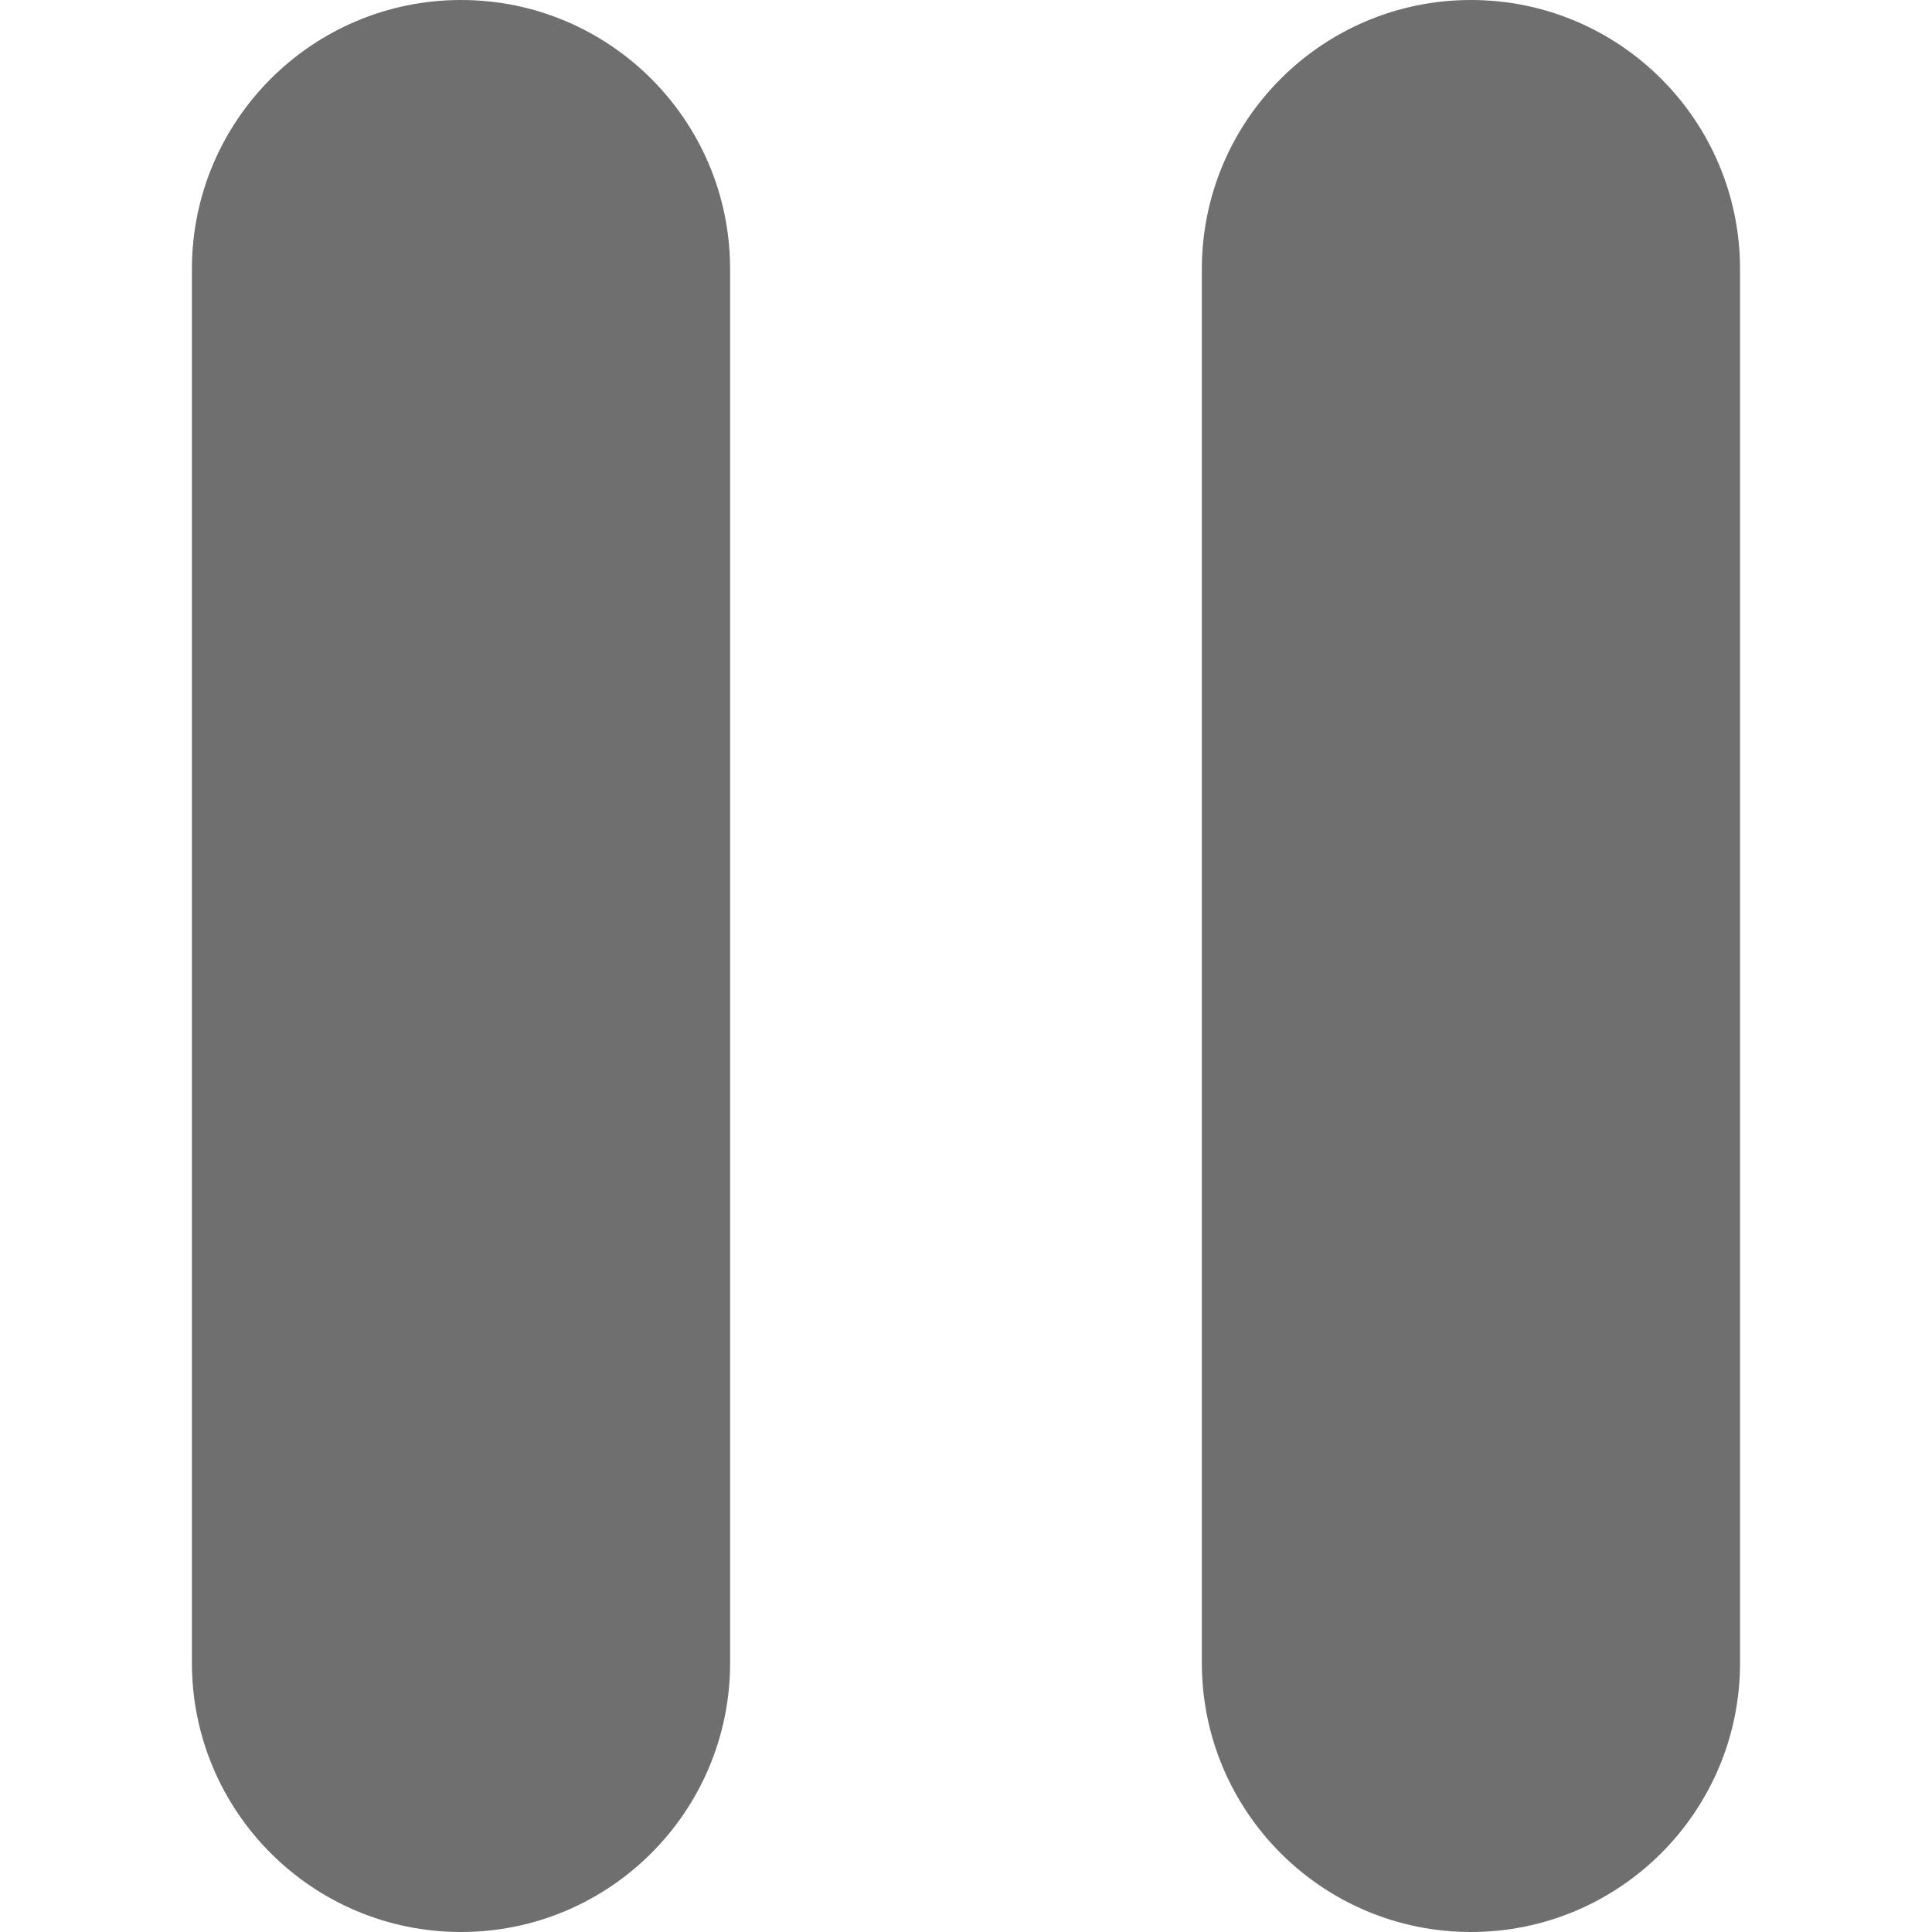
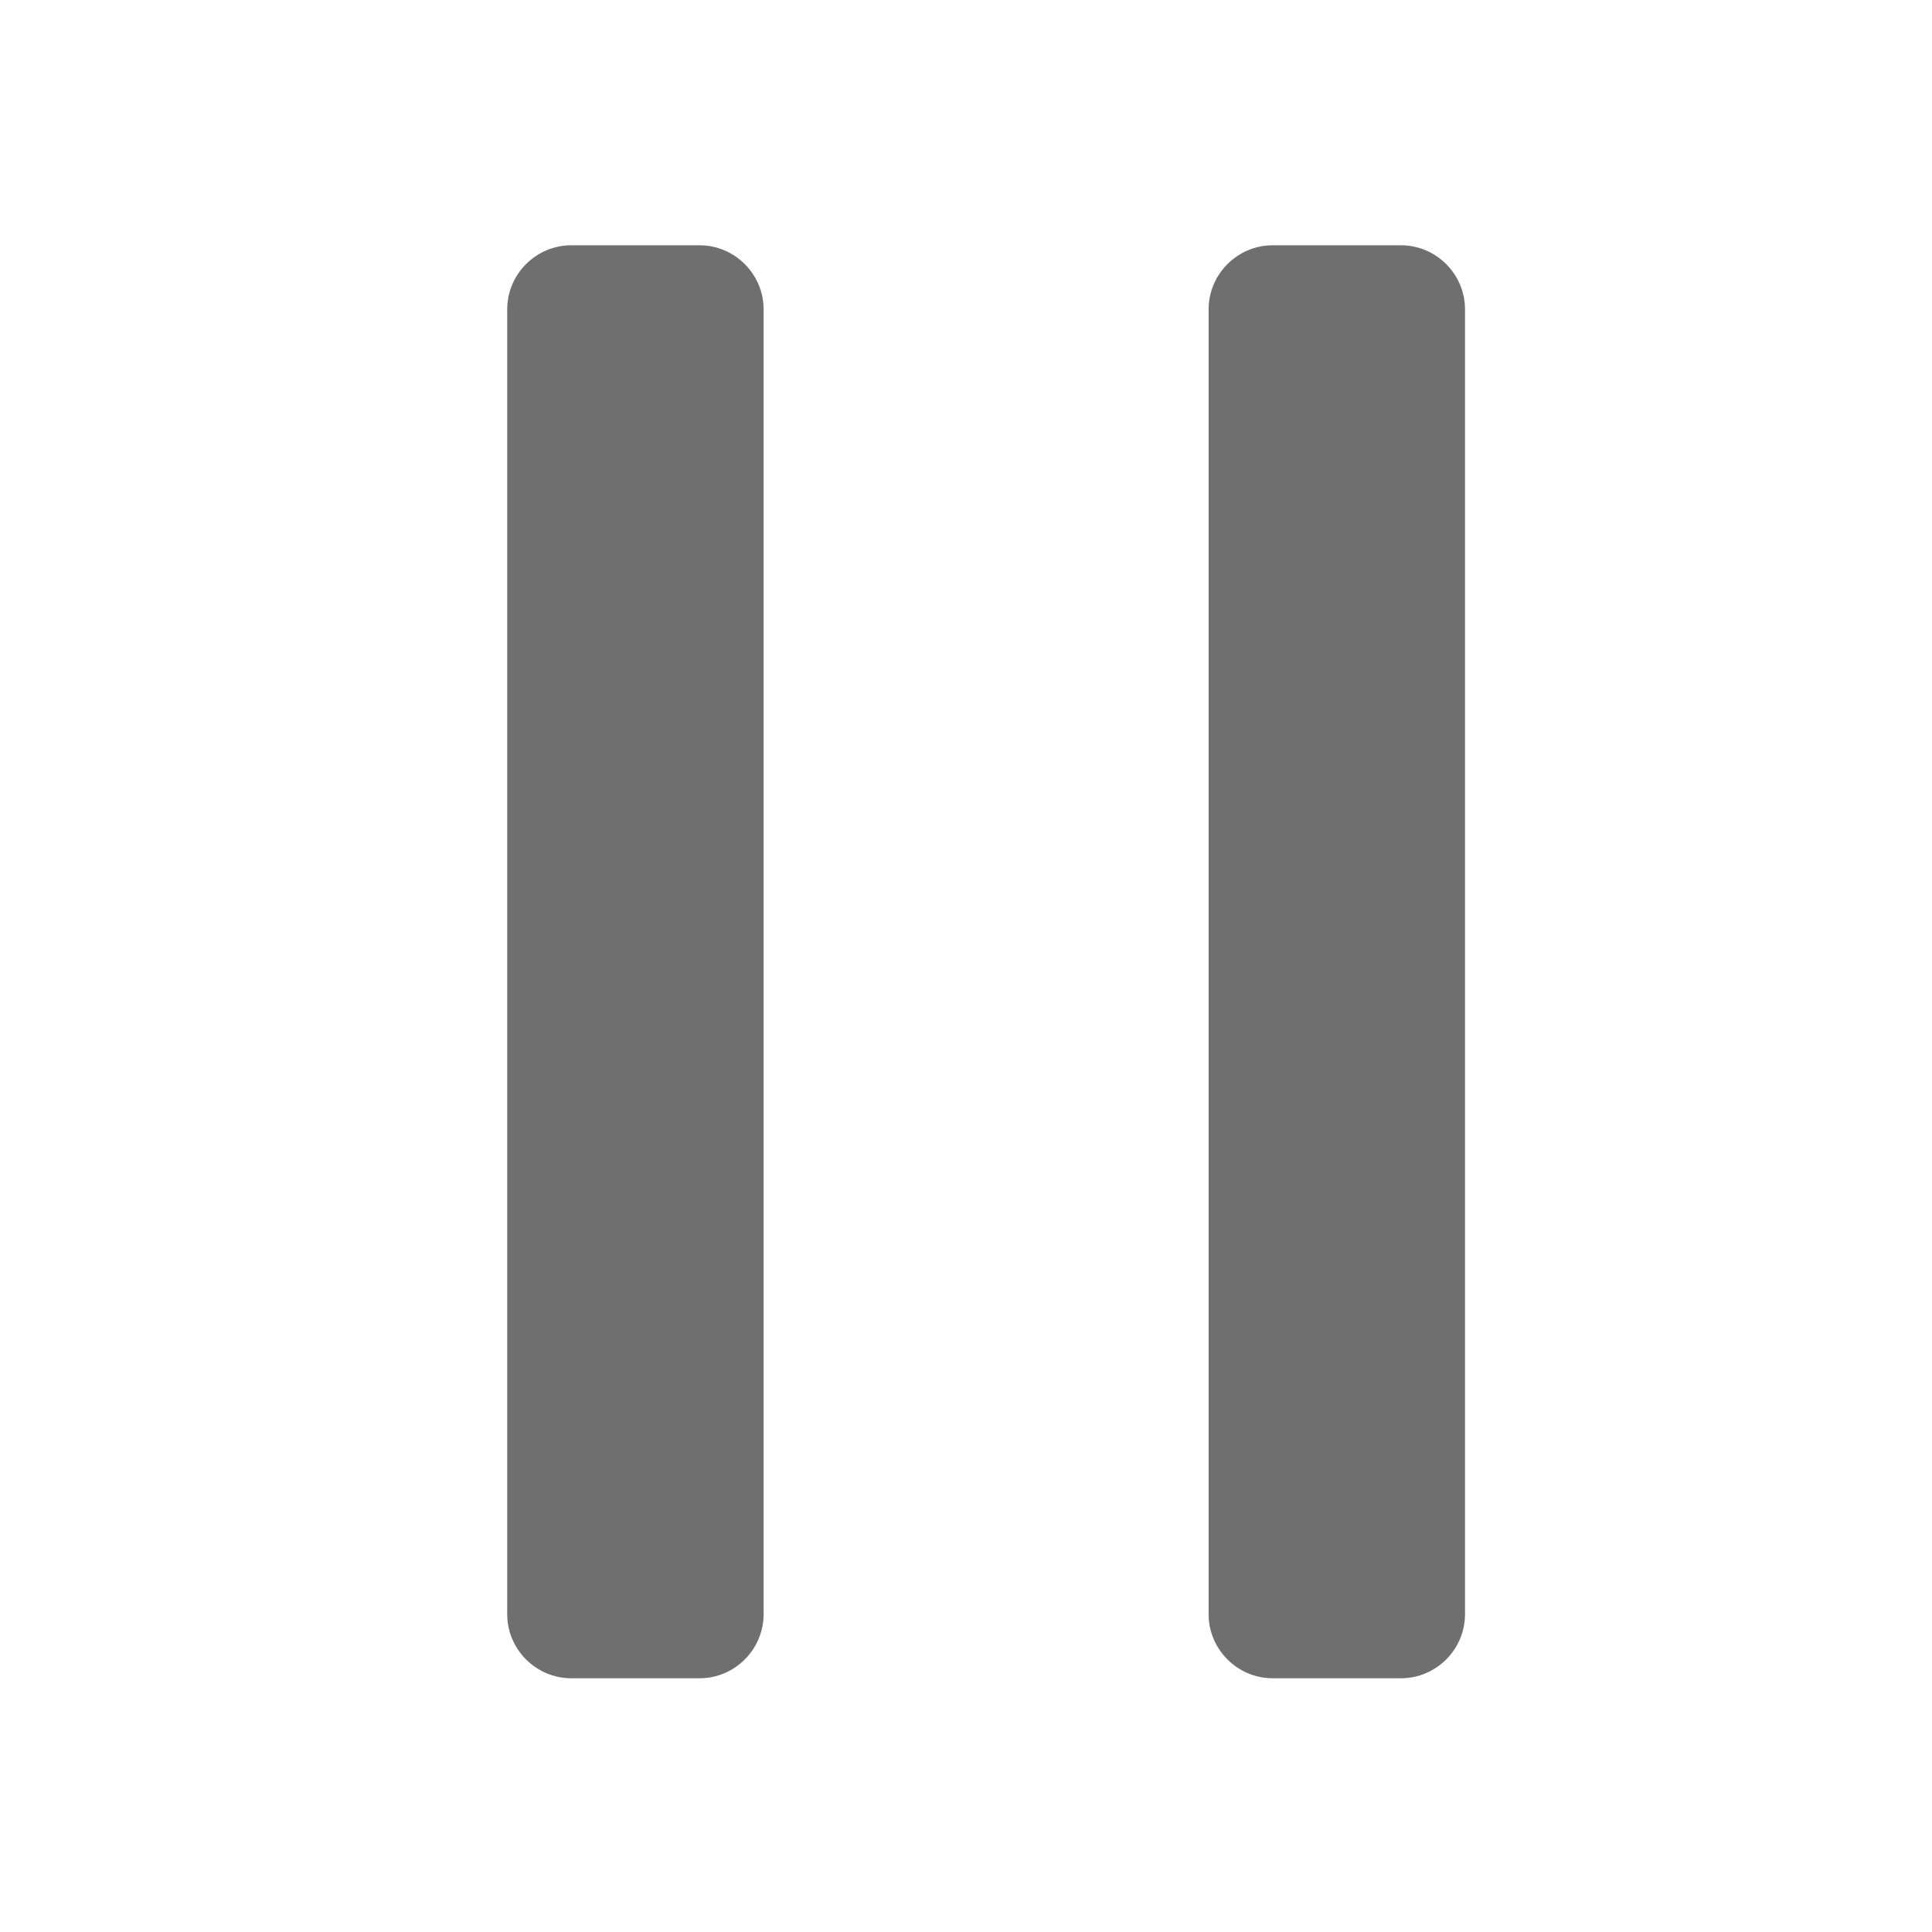
- <svg xmlns="http://www.w3.org/2000/svg" viewBox="0 0 47.607 47.607" style="enable-background:new 0 0 47.607 47.607;">
-   <path d="M17.991,40.976c0,3.662-2.969,6.631-6.631,6.631l0,0c-3.662,0-6.631-2.969-6.631-6.631V6.631C4.729,2.969,7.698,0,11.36,0   l0,0c3.662,0,6.631,2.969,6.631,6.631V40.976z" fill="#6F6F6F" />
-   <path d="M42.877,40.976c0,3.662-2.969,6.631-6.631,6.631l0,0c-3.662,0-6.631-2.969-6.631-6.631V6.631   C29.616,2.969,32.585,0,36.246,0l0,0c3.662,0,6.631,2.969,6.631,6.631V40.976z" fill="#6F6F6F" />
+ <svg xmlns="http://www.w3.org/2000/svg" viewBox="0 0 512 512">
+   <path style="fill:#6f6f6f;fill-opacity:1;stroke-width:1.062" d="m 320.293,81.989 v 345.781 c 0,9.343 7.645,16.988 16.988,16.988 h 33.976 c 9.343,0 16.988,-7.645 16.988,-16.988 V 81.989 c 0,-9.343 -7.645,-16.988 -16.988,-16.988 h -33.976 c -9.343,0 -16.988,7.645 -16.988,16.988 z m -185.879,0 v 345.781 c 0,9.343 7.645,16.988 16.988,16.988 h 33.976 c 9.343,0 16.988,-7.645 16.988,-16.988 V 81.989 c 0,-9.343 -7.645,-16.988 -16.988,-16.988 h -33.976 c -9.343,0 -16.988,7.645 -16.988,16.988 z" />
</svg>
